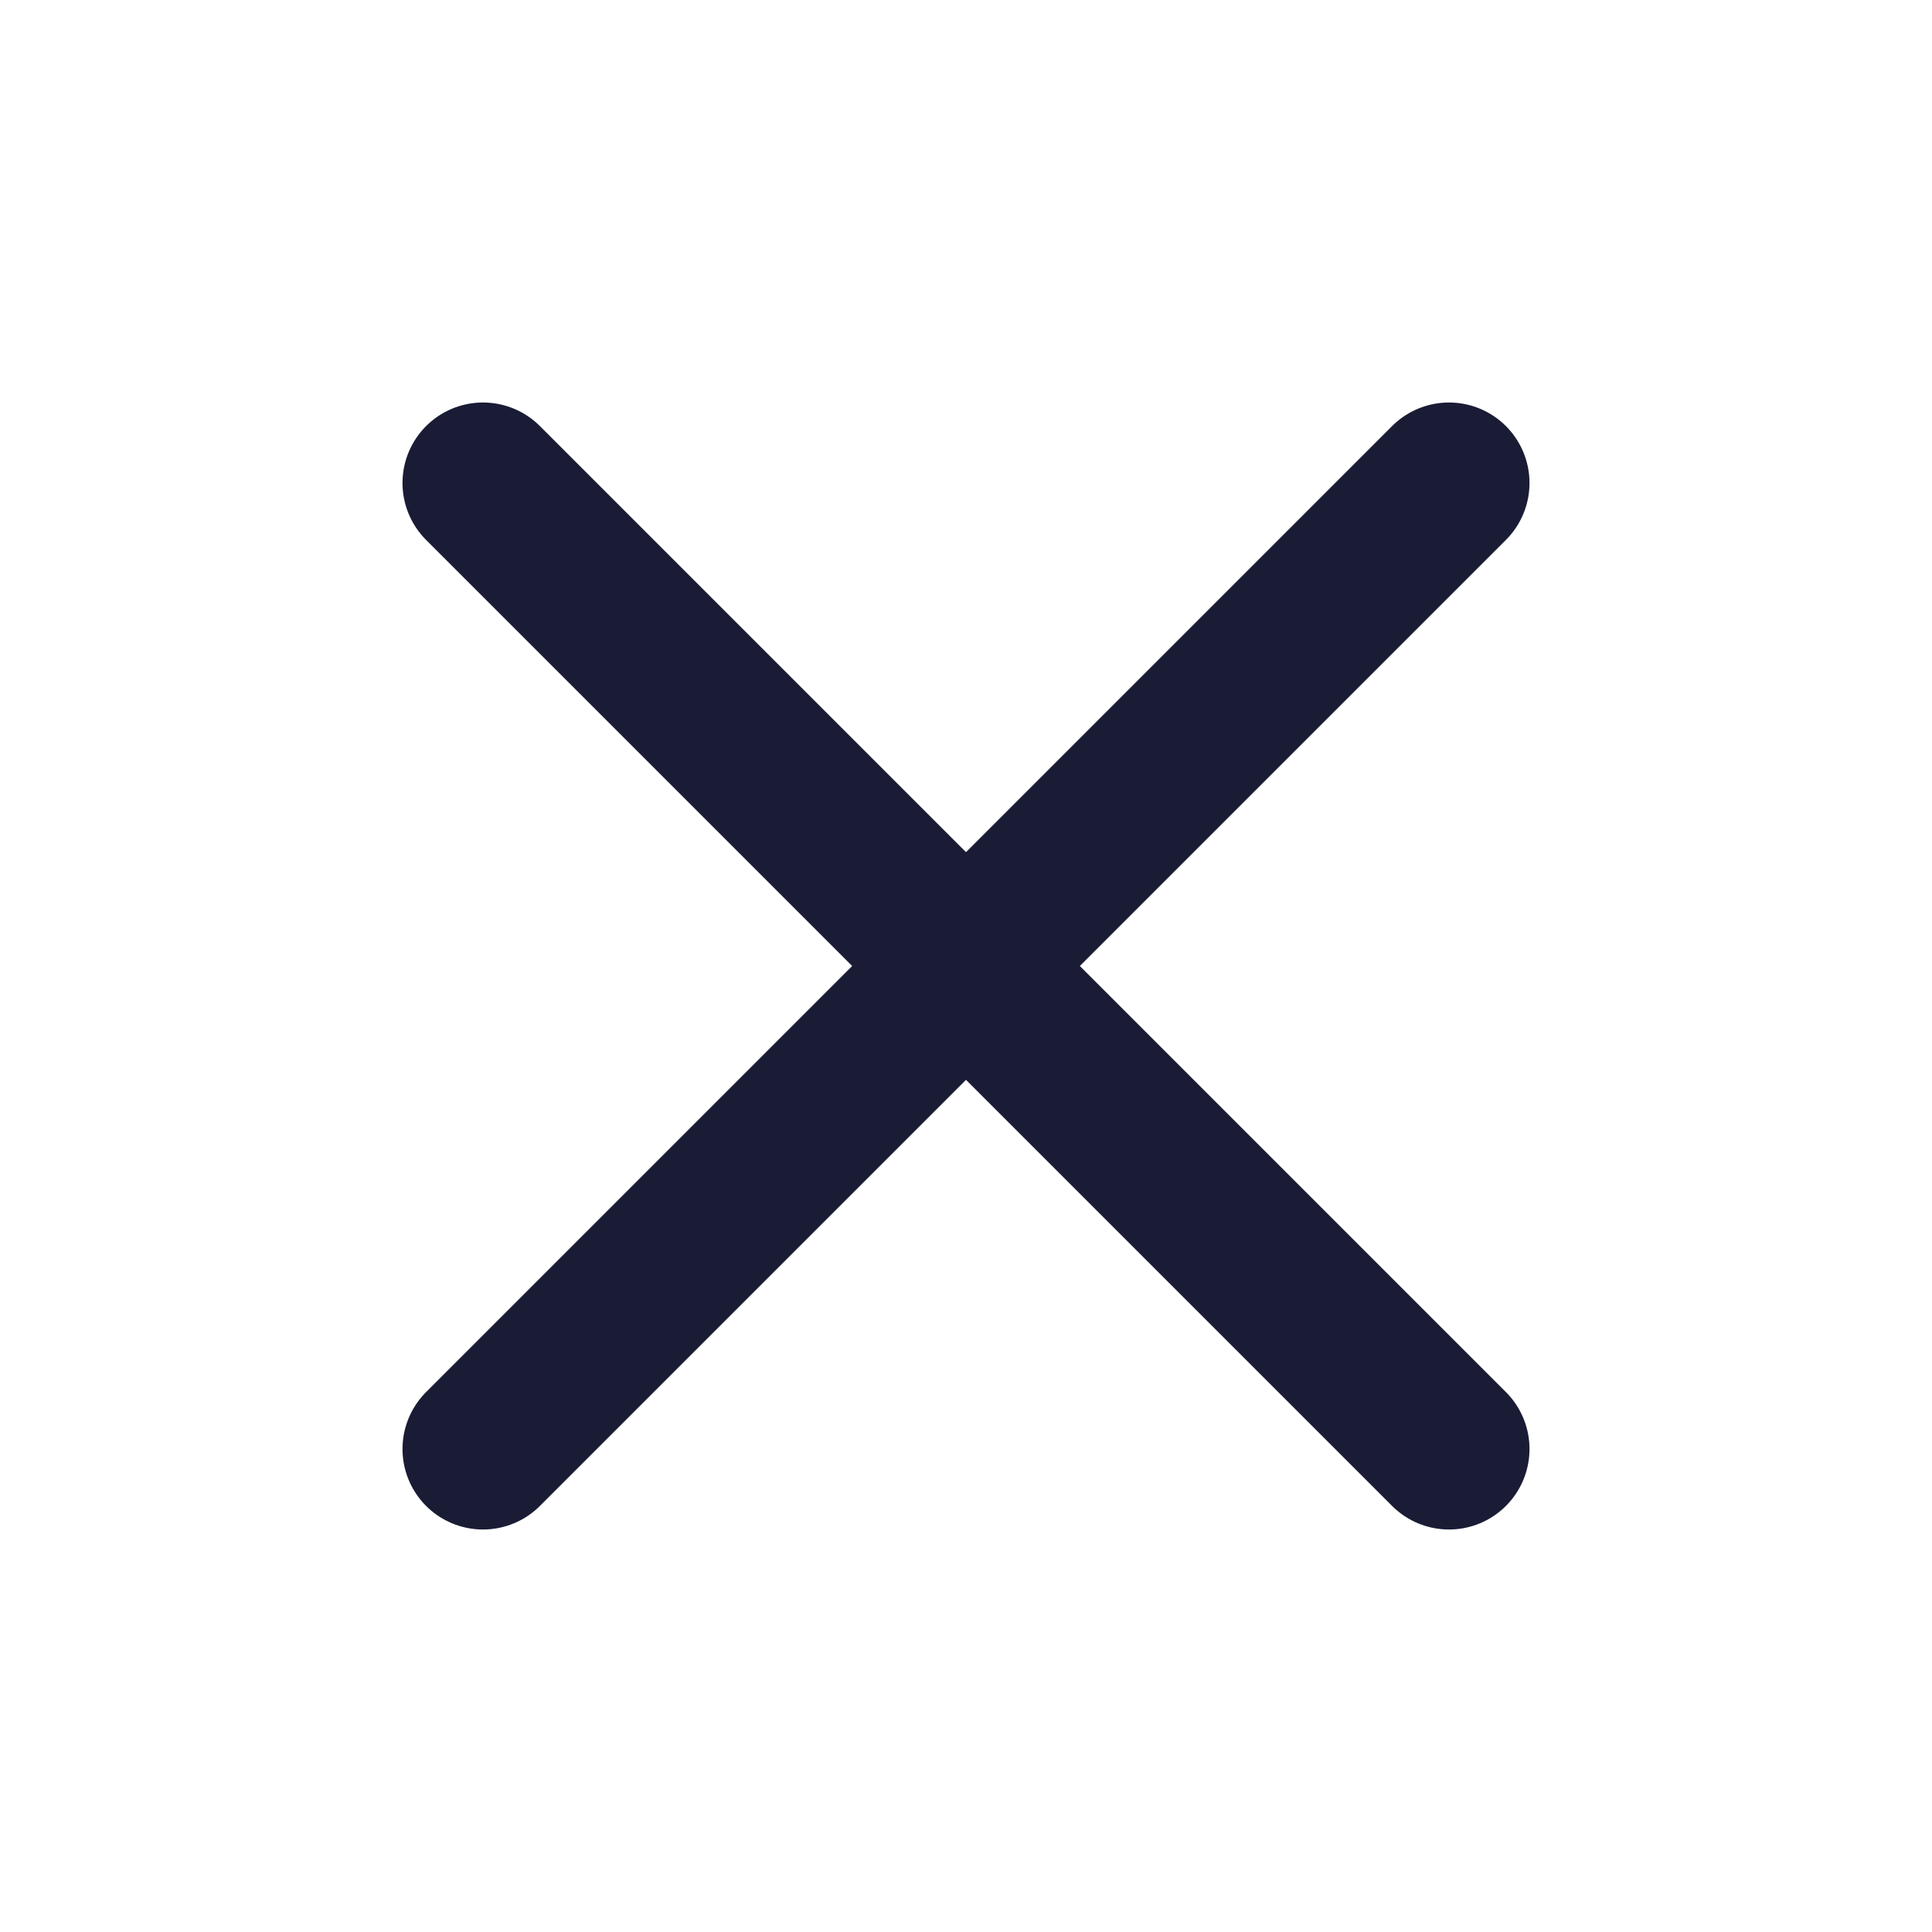
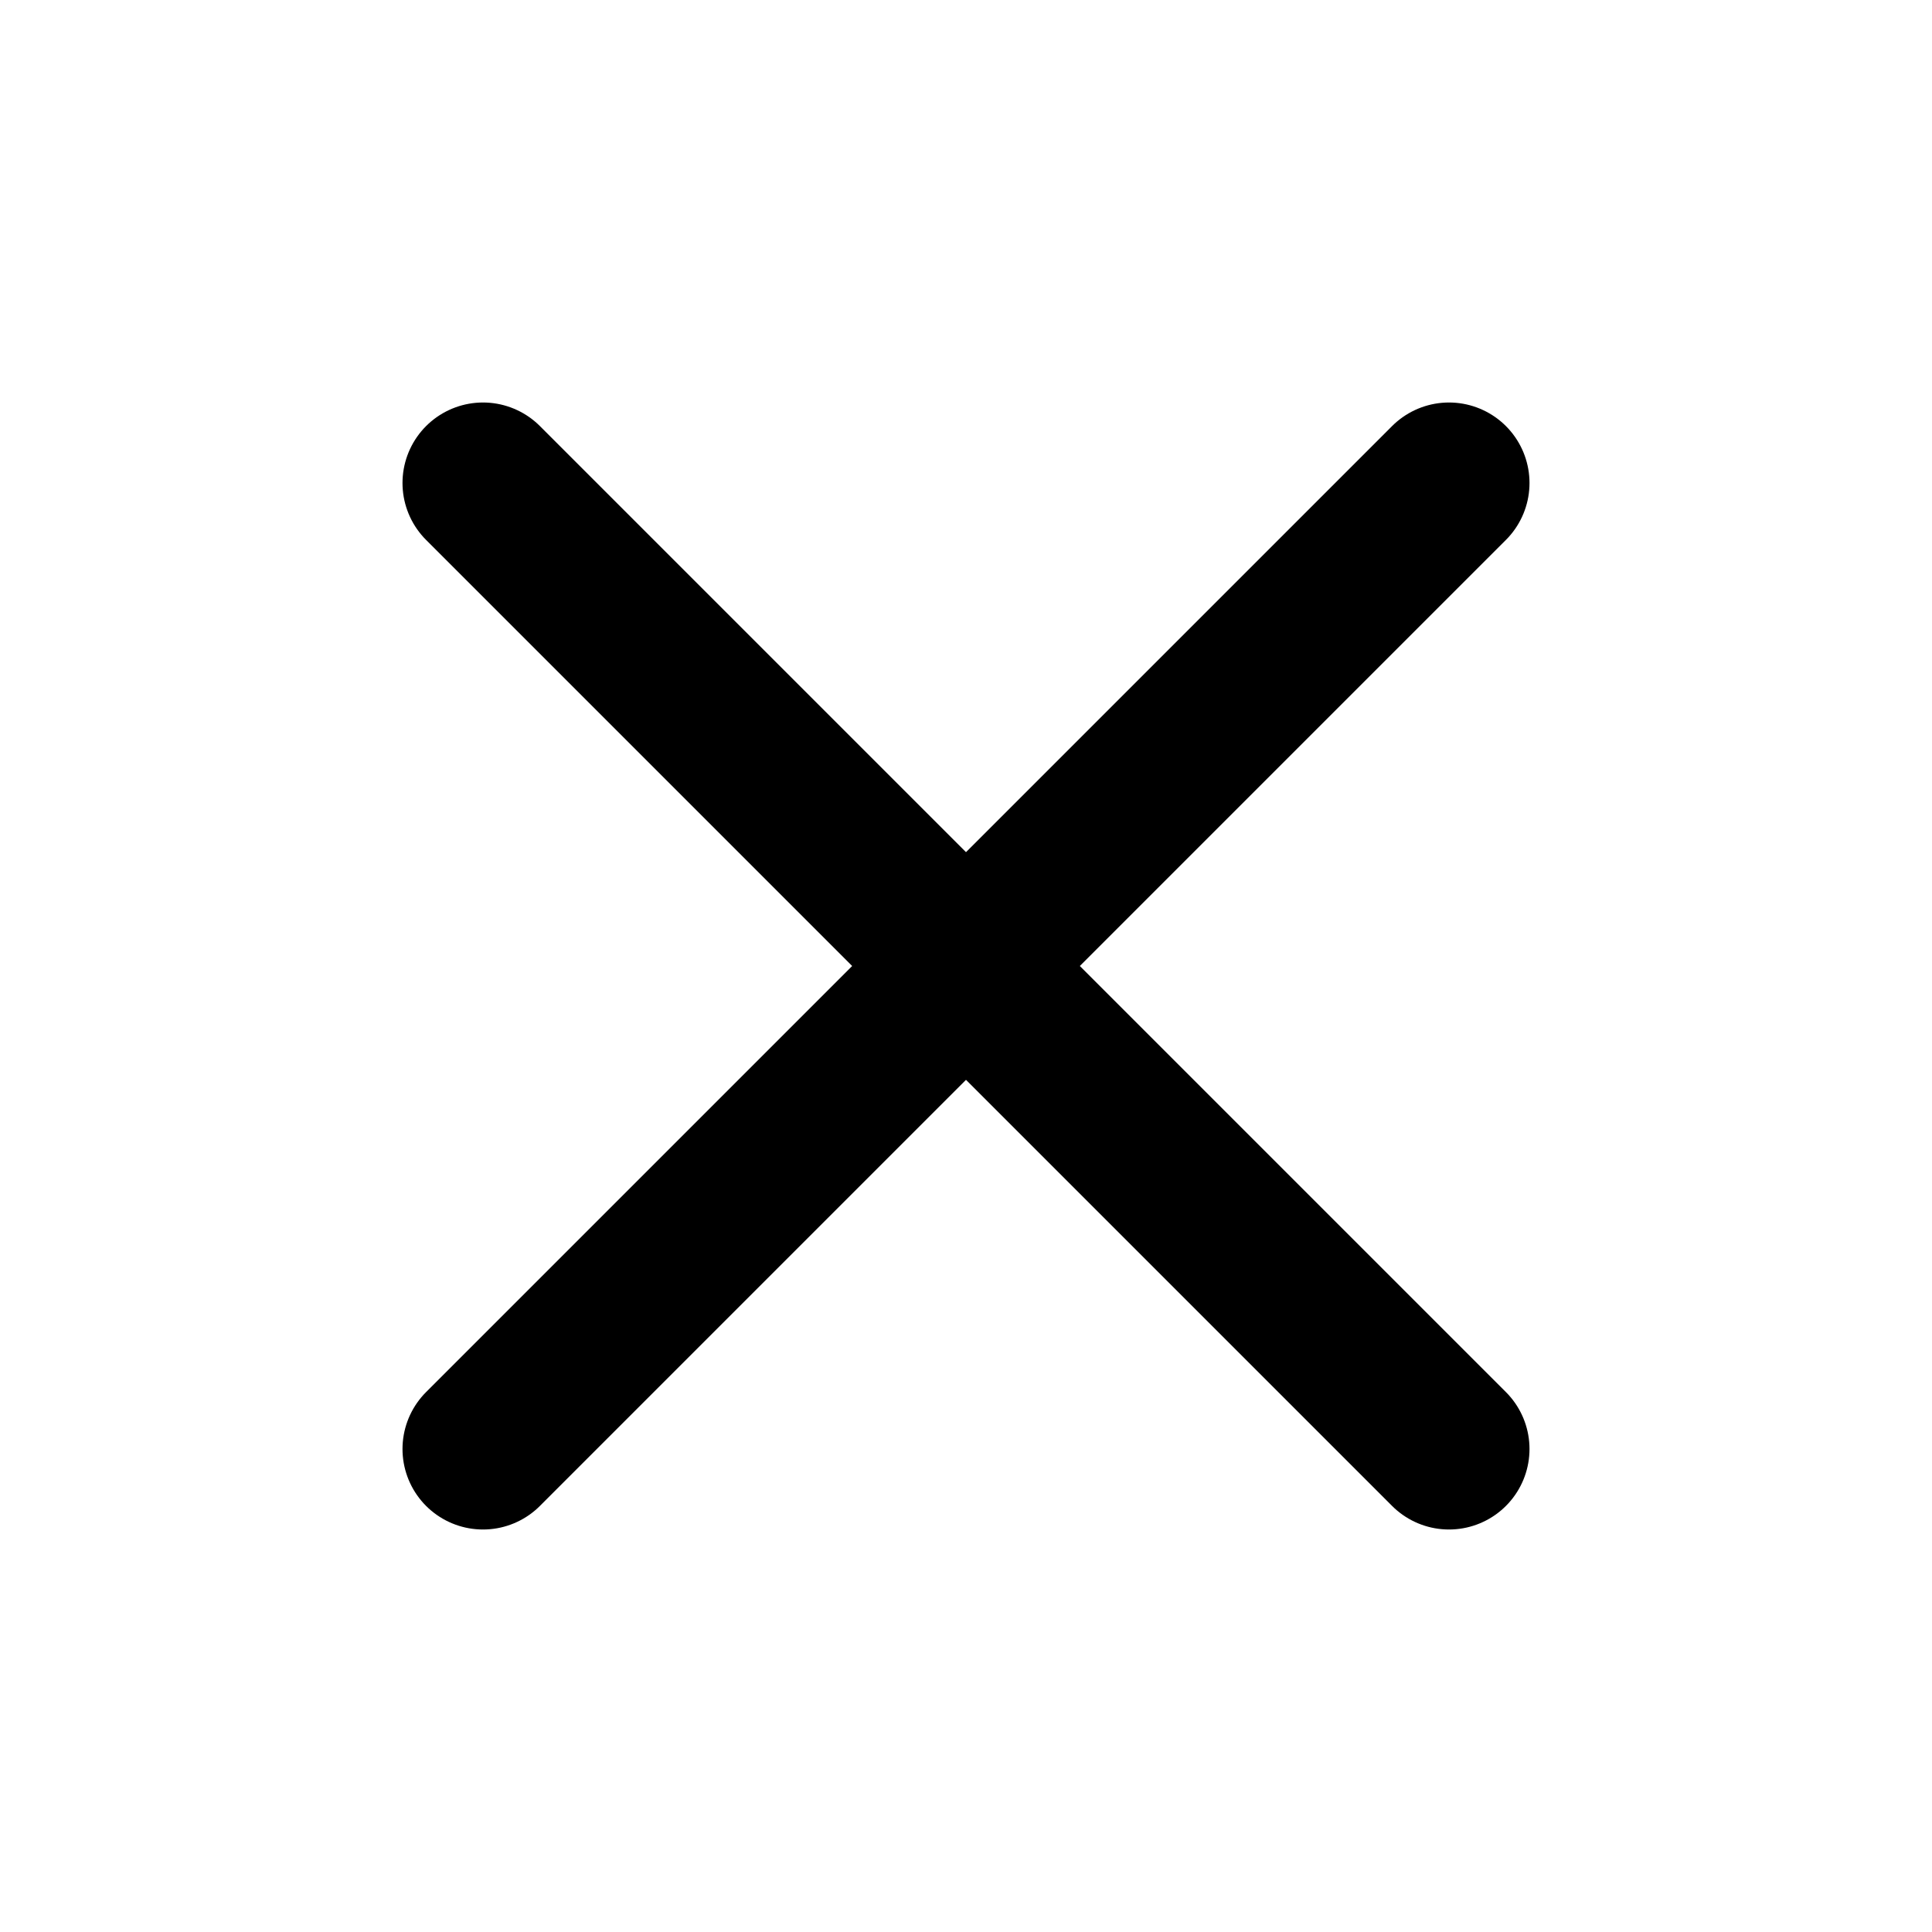
<svg xmlns="http://www.w3.org/2000/svg" width="24" height="24" viewBox="0 0 24 24" fill="none">
-   <path d="M6 18L18 6M6 6L18 18" stroke="#191C34" stroke-width="2" stroke-linecap="round" stroke-linejoin="round" />
+   <path d="M6 18L18 6M6 6L18 18" stroke="currentColor" stroke-width="2" stroke-linecap="round" stroke-linejoin="round" />
</svg>
